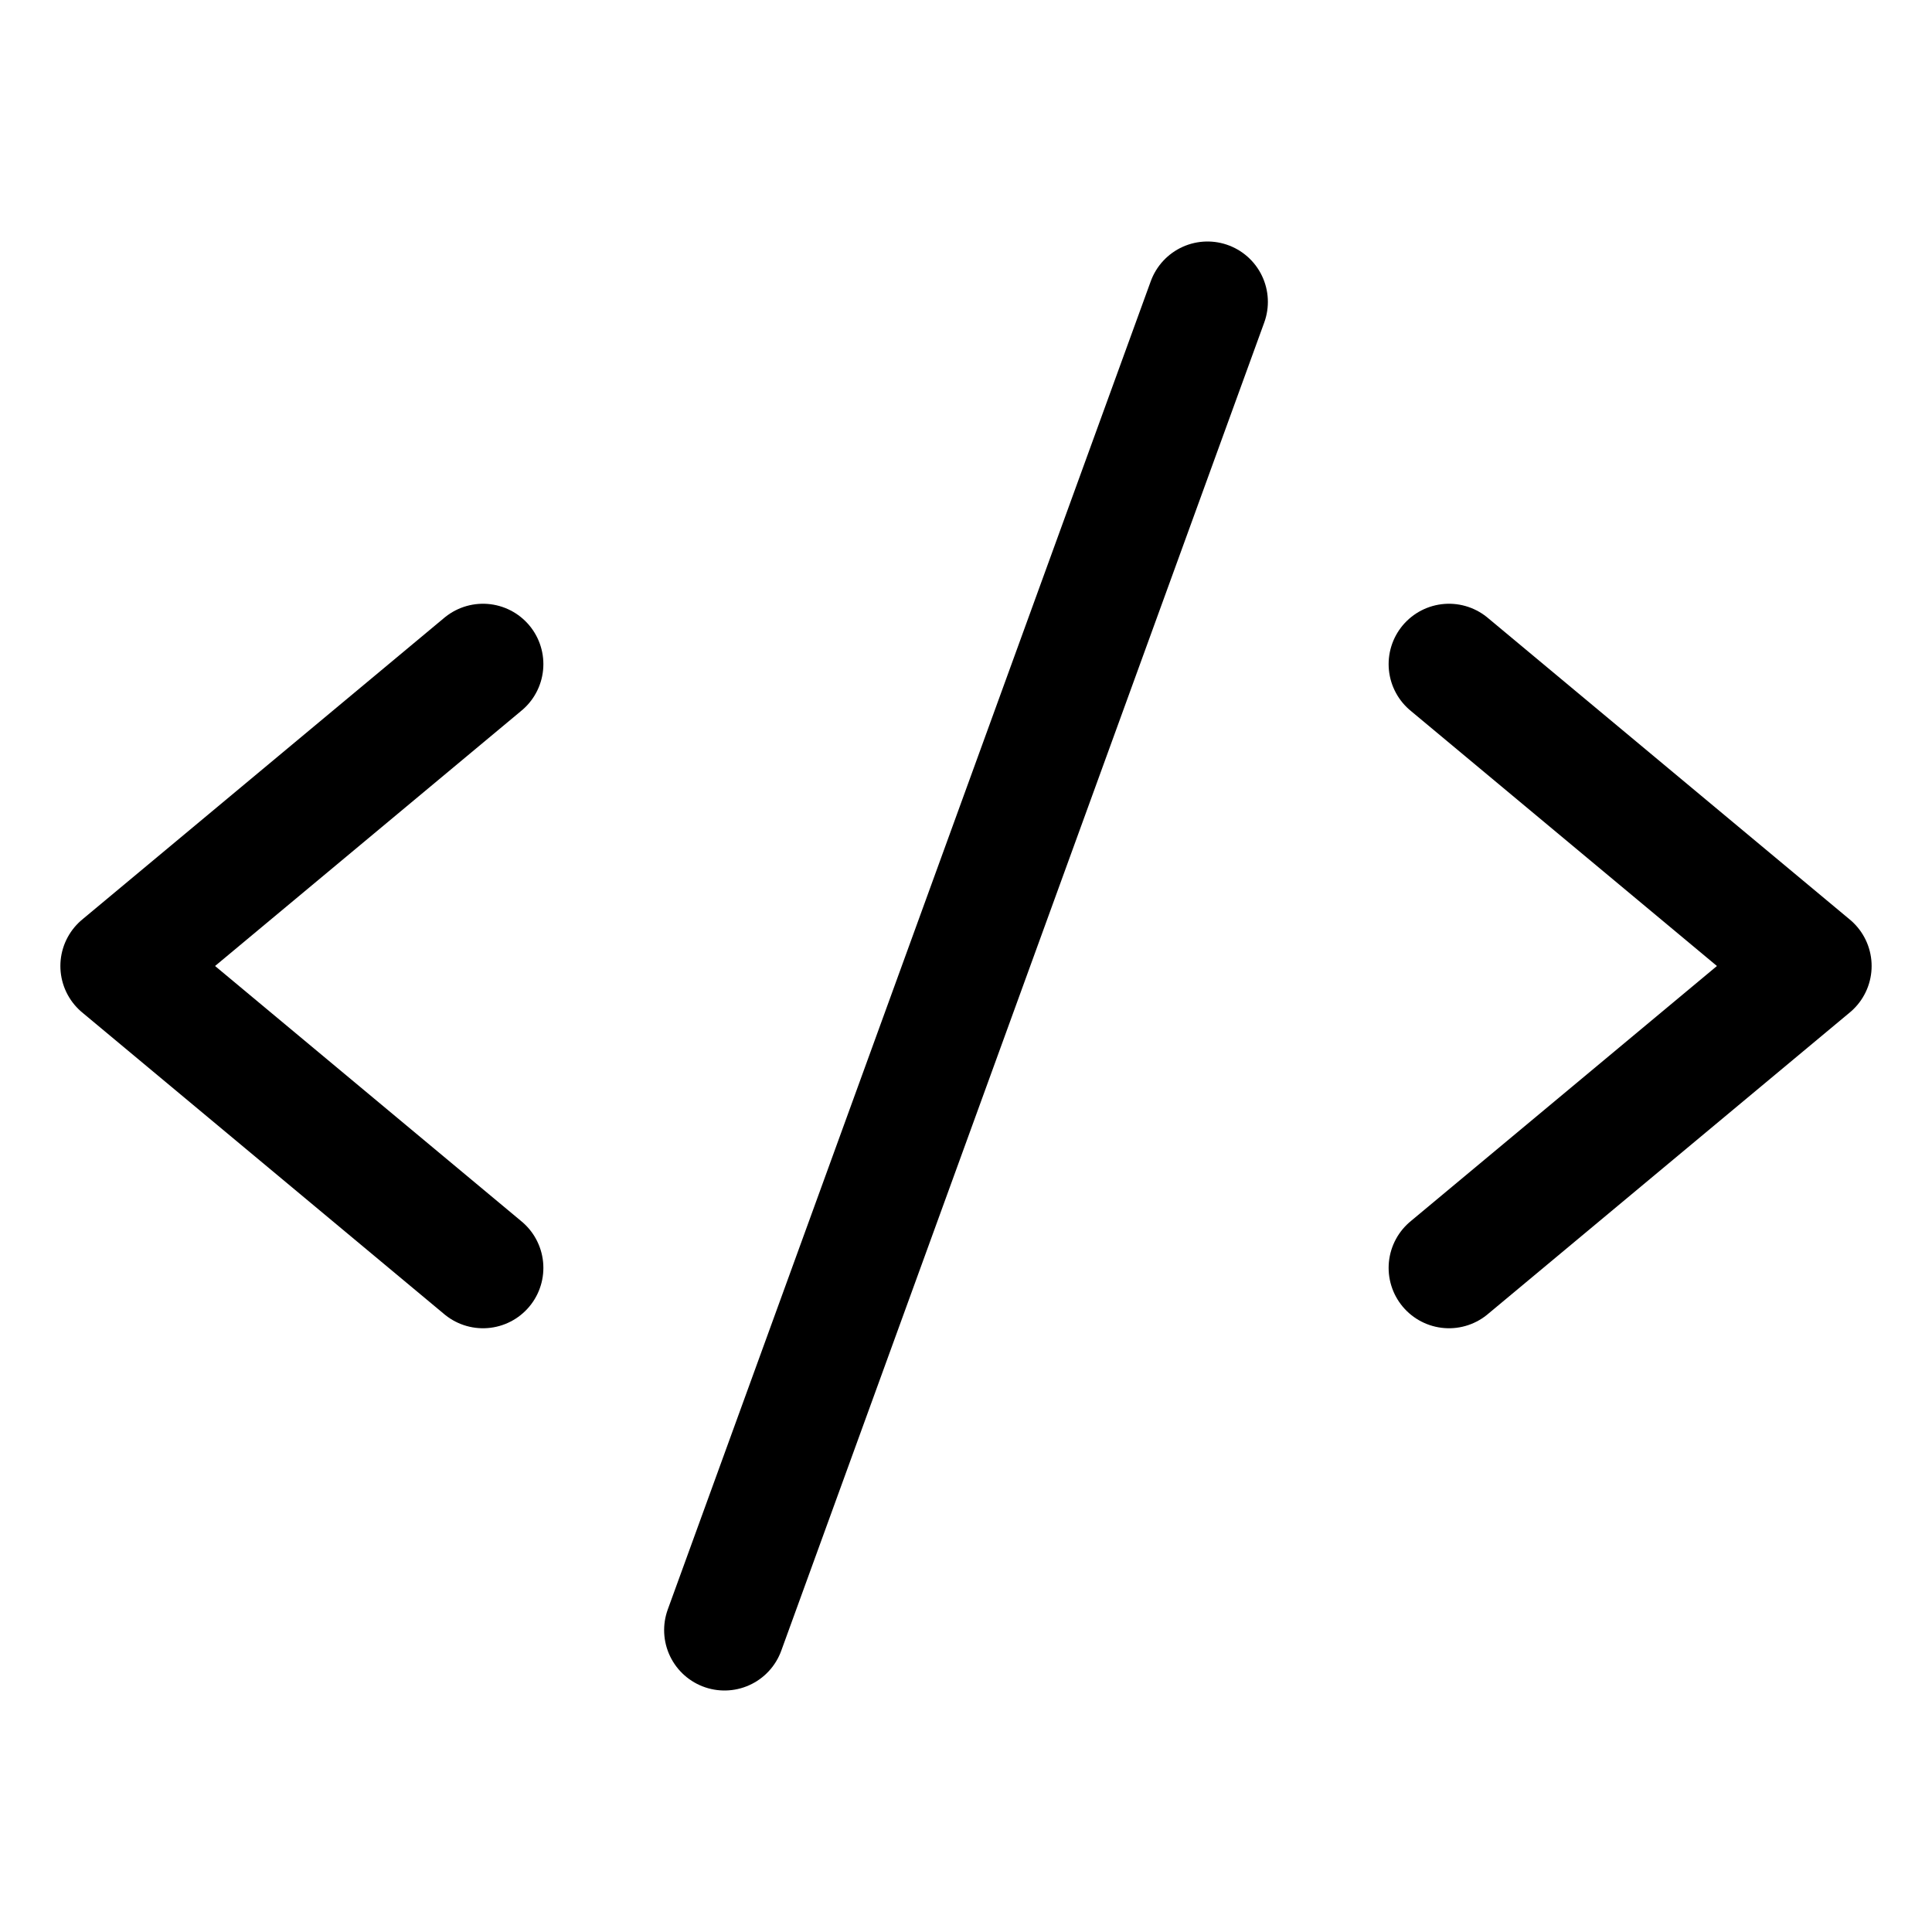
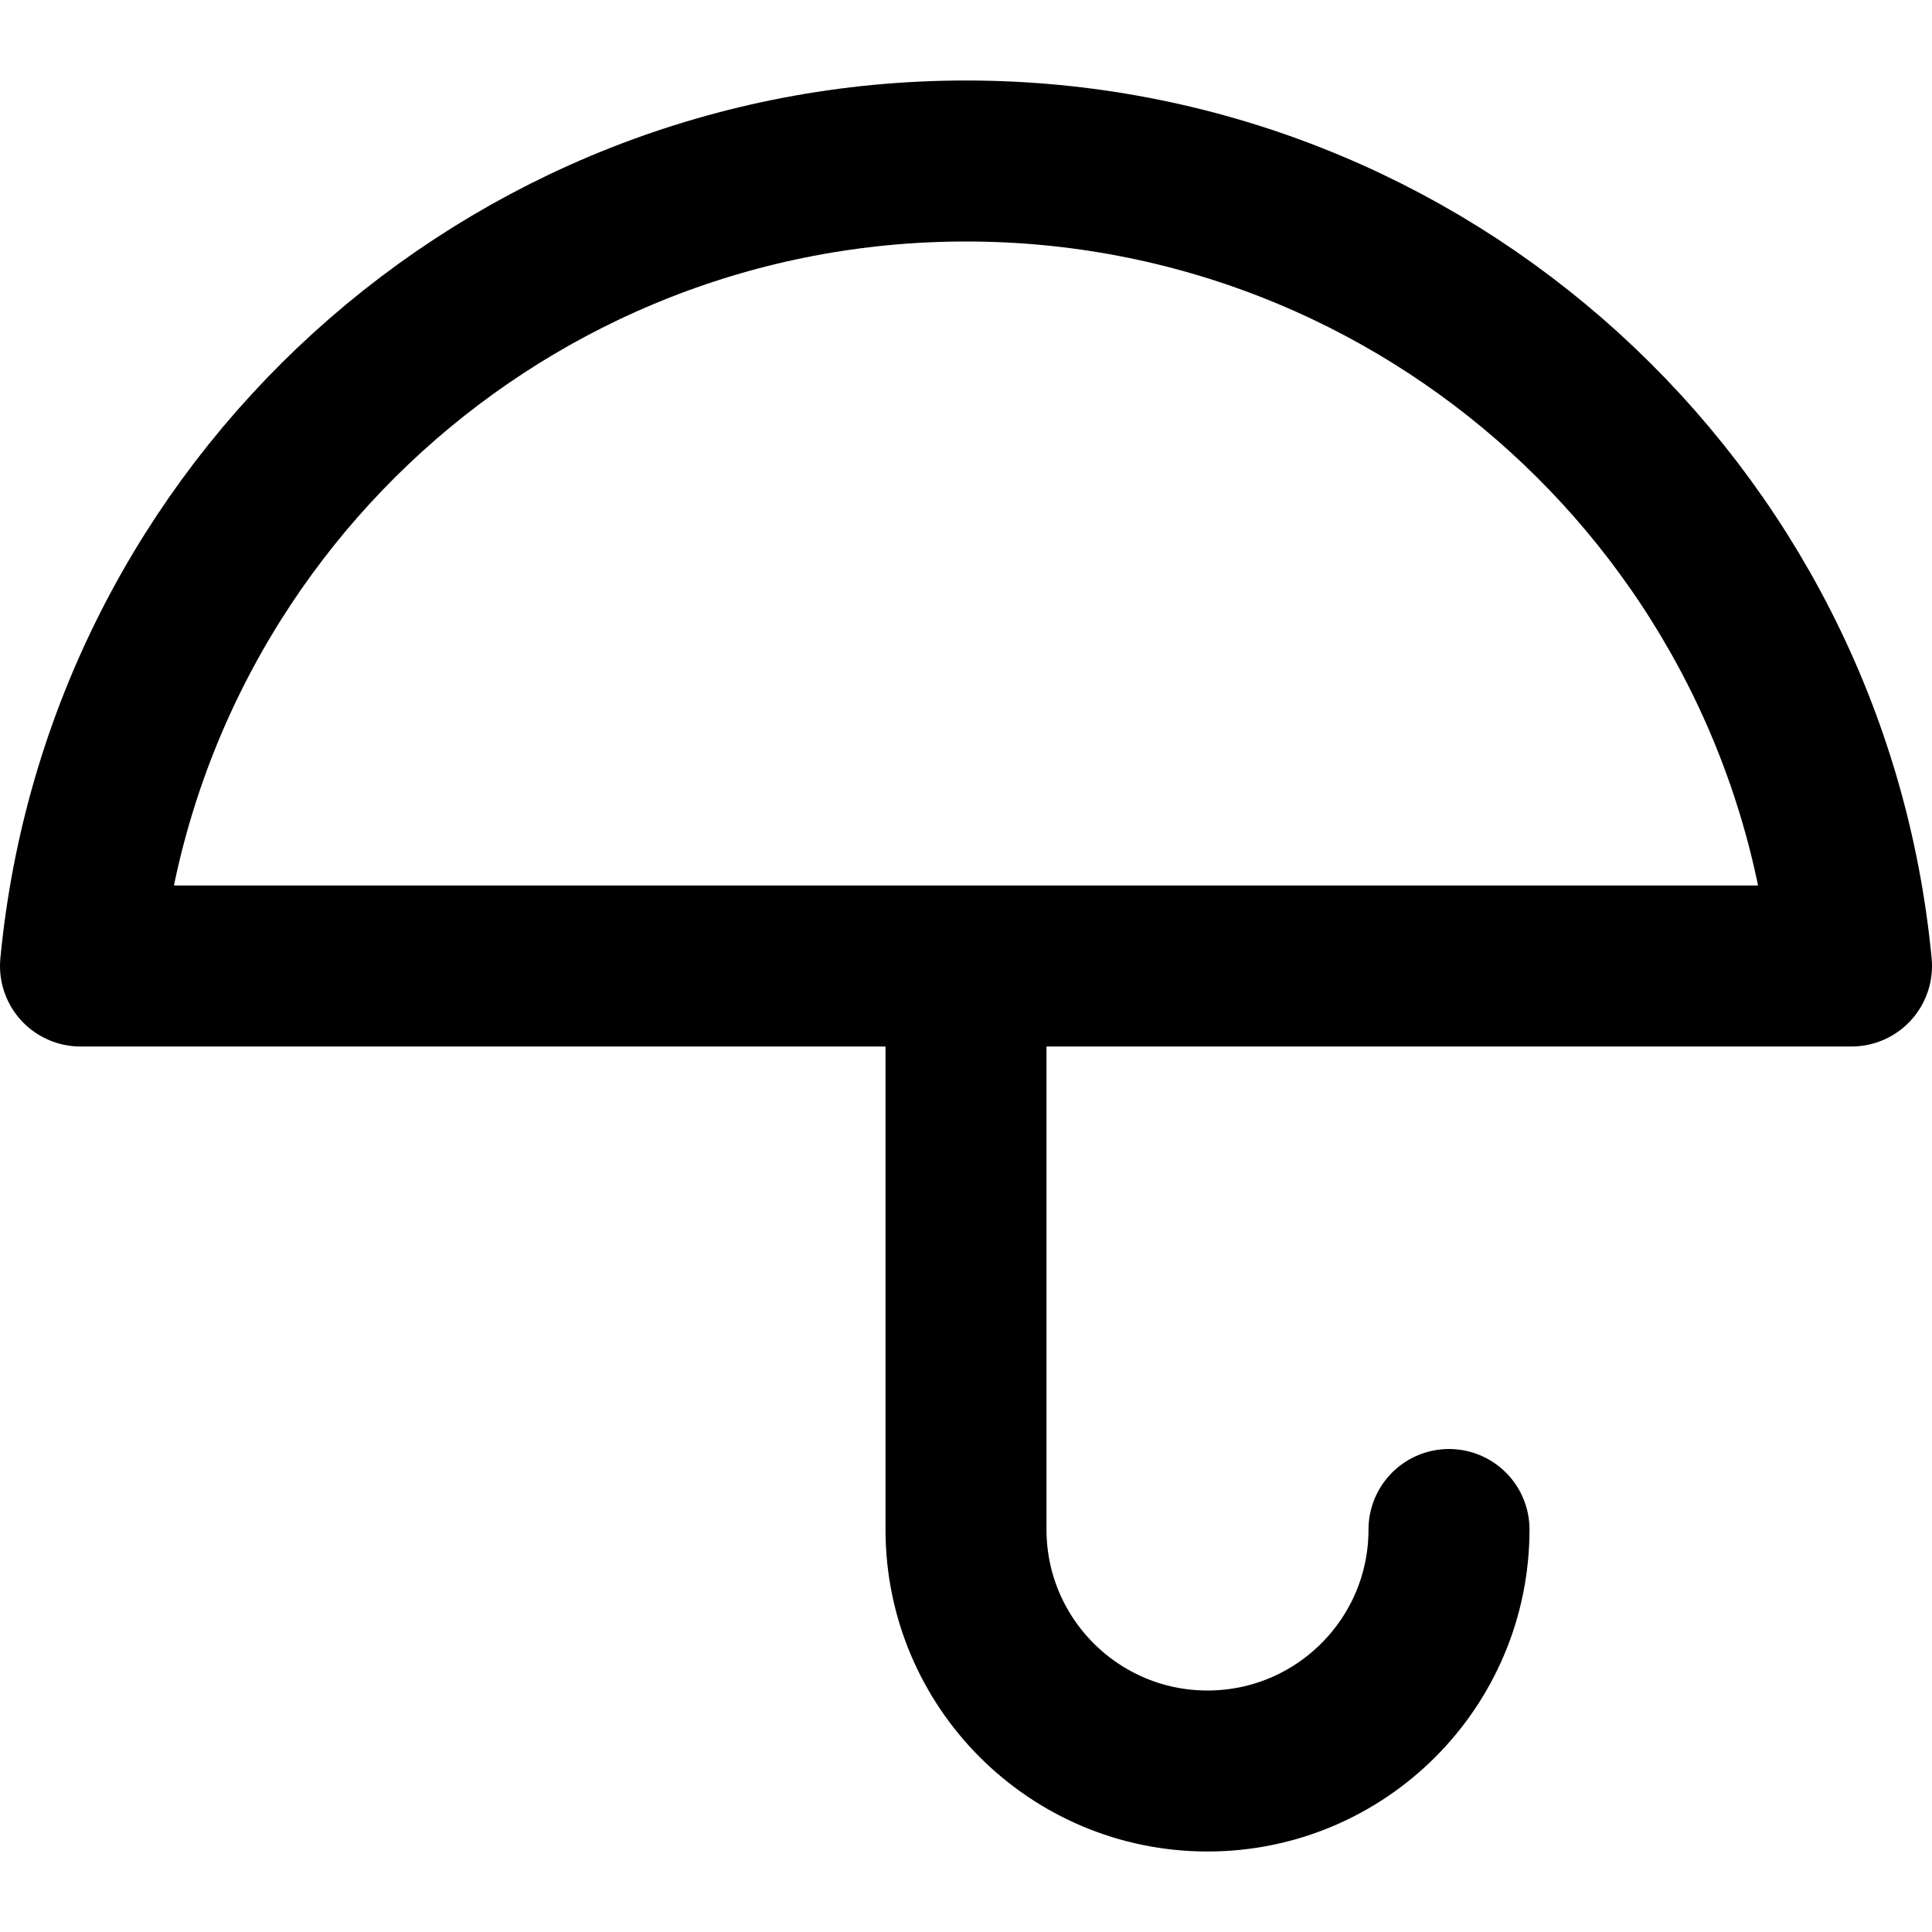
- <svg xmlns="http://www.w3.org/2000/svg" viewBox="0 0 256 256">
-   <rect width="256" height="256" fill="none" />
-   <polyline points="64 88 16 128 64 168" fill="none" stroke="currentColor" stroke-linecap="round" stroke-linejoin="round" stroke-width="16" />
-   <polyline points="192 88 240 128 192 168" fill="none" stroke="currentColor" stroke-linecap="round" stroke-linejoin="round" stroke-width="16" />
-   <line x1="160" y1="40" x2="96" y2="216" fill="none" stroke="currentColor" stroke-linecap="round" stroke-linejoin="round" stroke-width="16" />
+ <svg xmlns="http://www.w3.org/2000/svg" width="24" height="24" viewBox="0 0 24 24" fill="none" stroke="currentColor" stroke-width="2" stroke-linecap="round" stroke-linejoin="round" class="feather feather-umbrella">
+   <path d="M23 12a11.05 11.05 0 0 0-22 0zm-5 7a3 3 0 0 1-6 0v-7" />
</svg>
